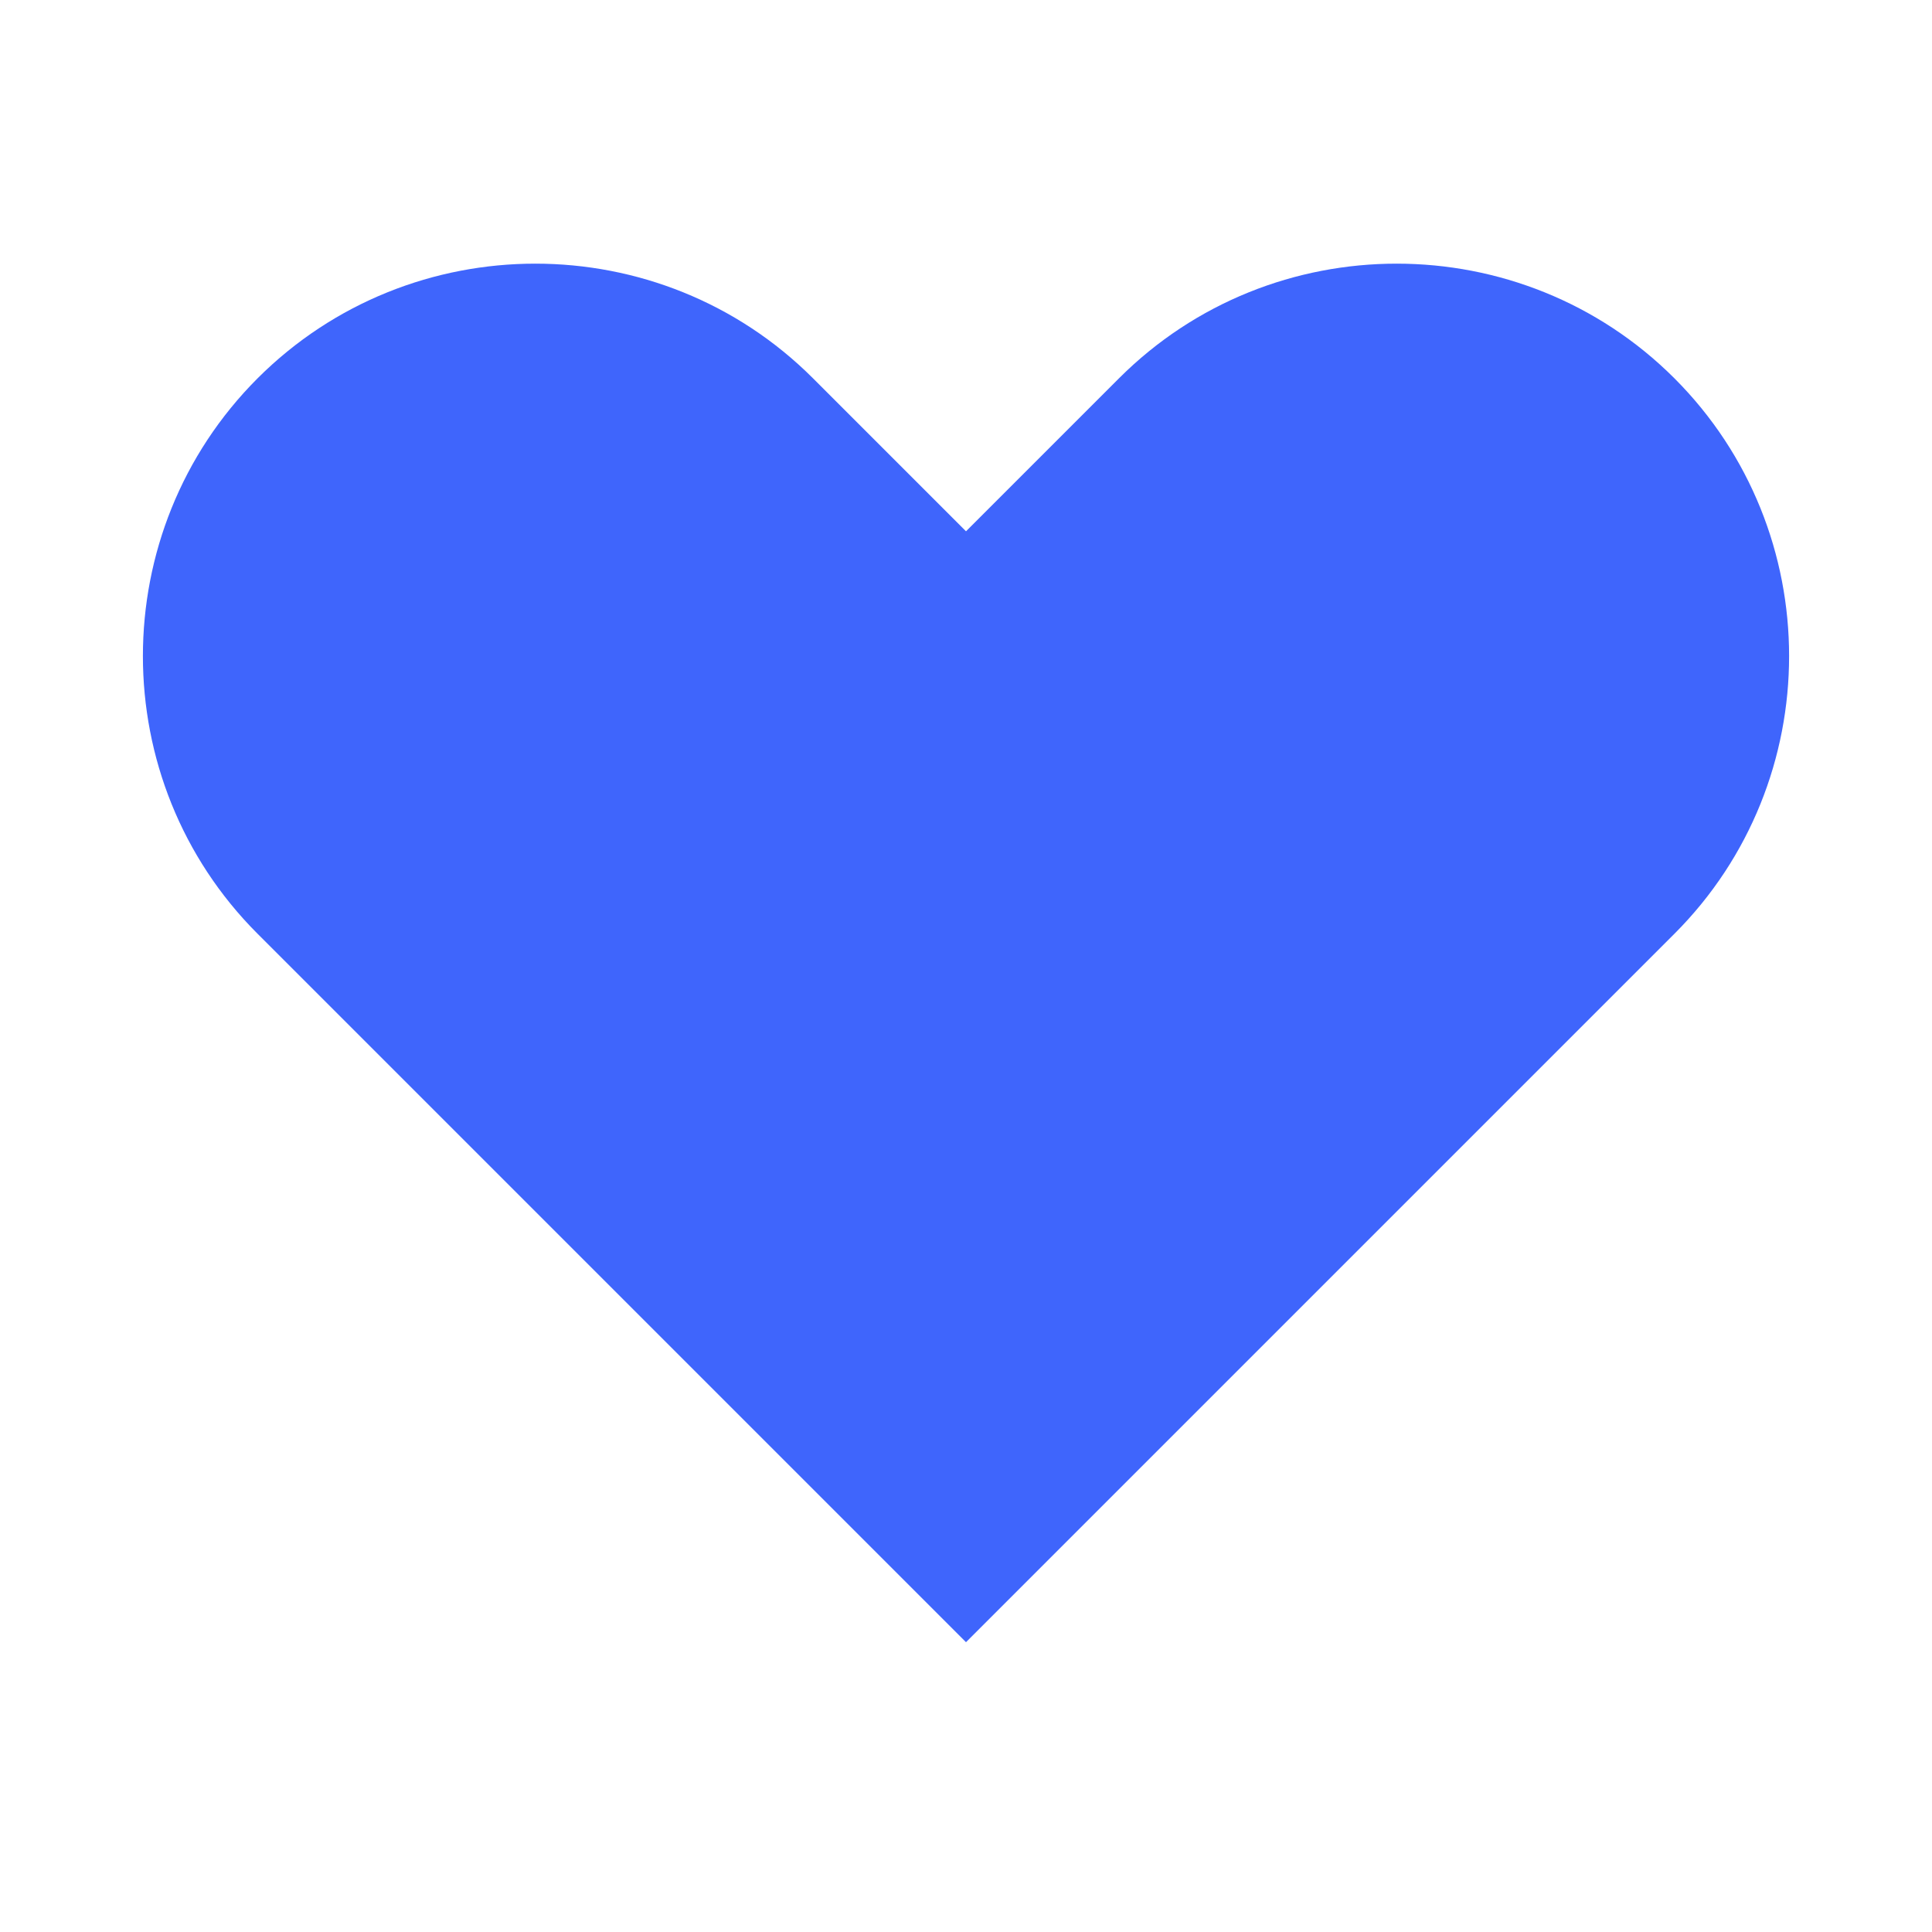
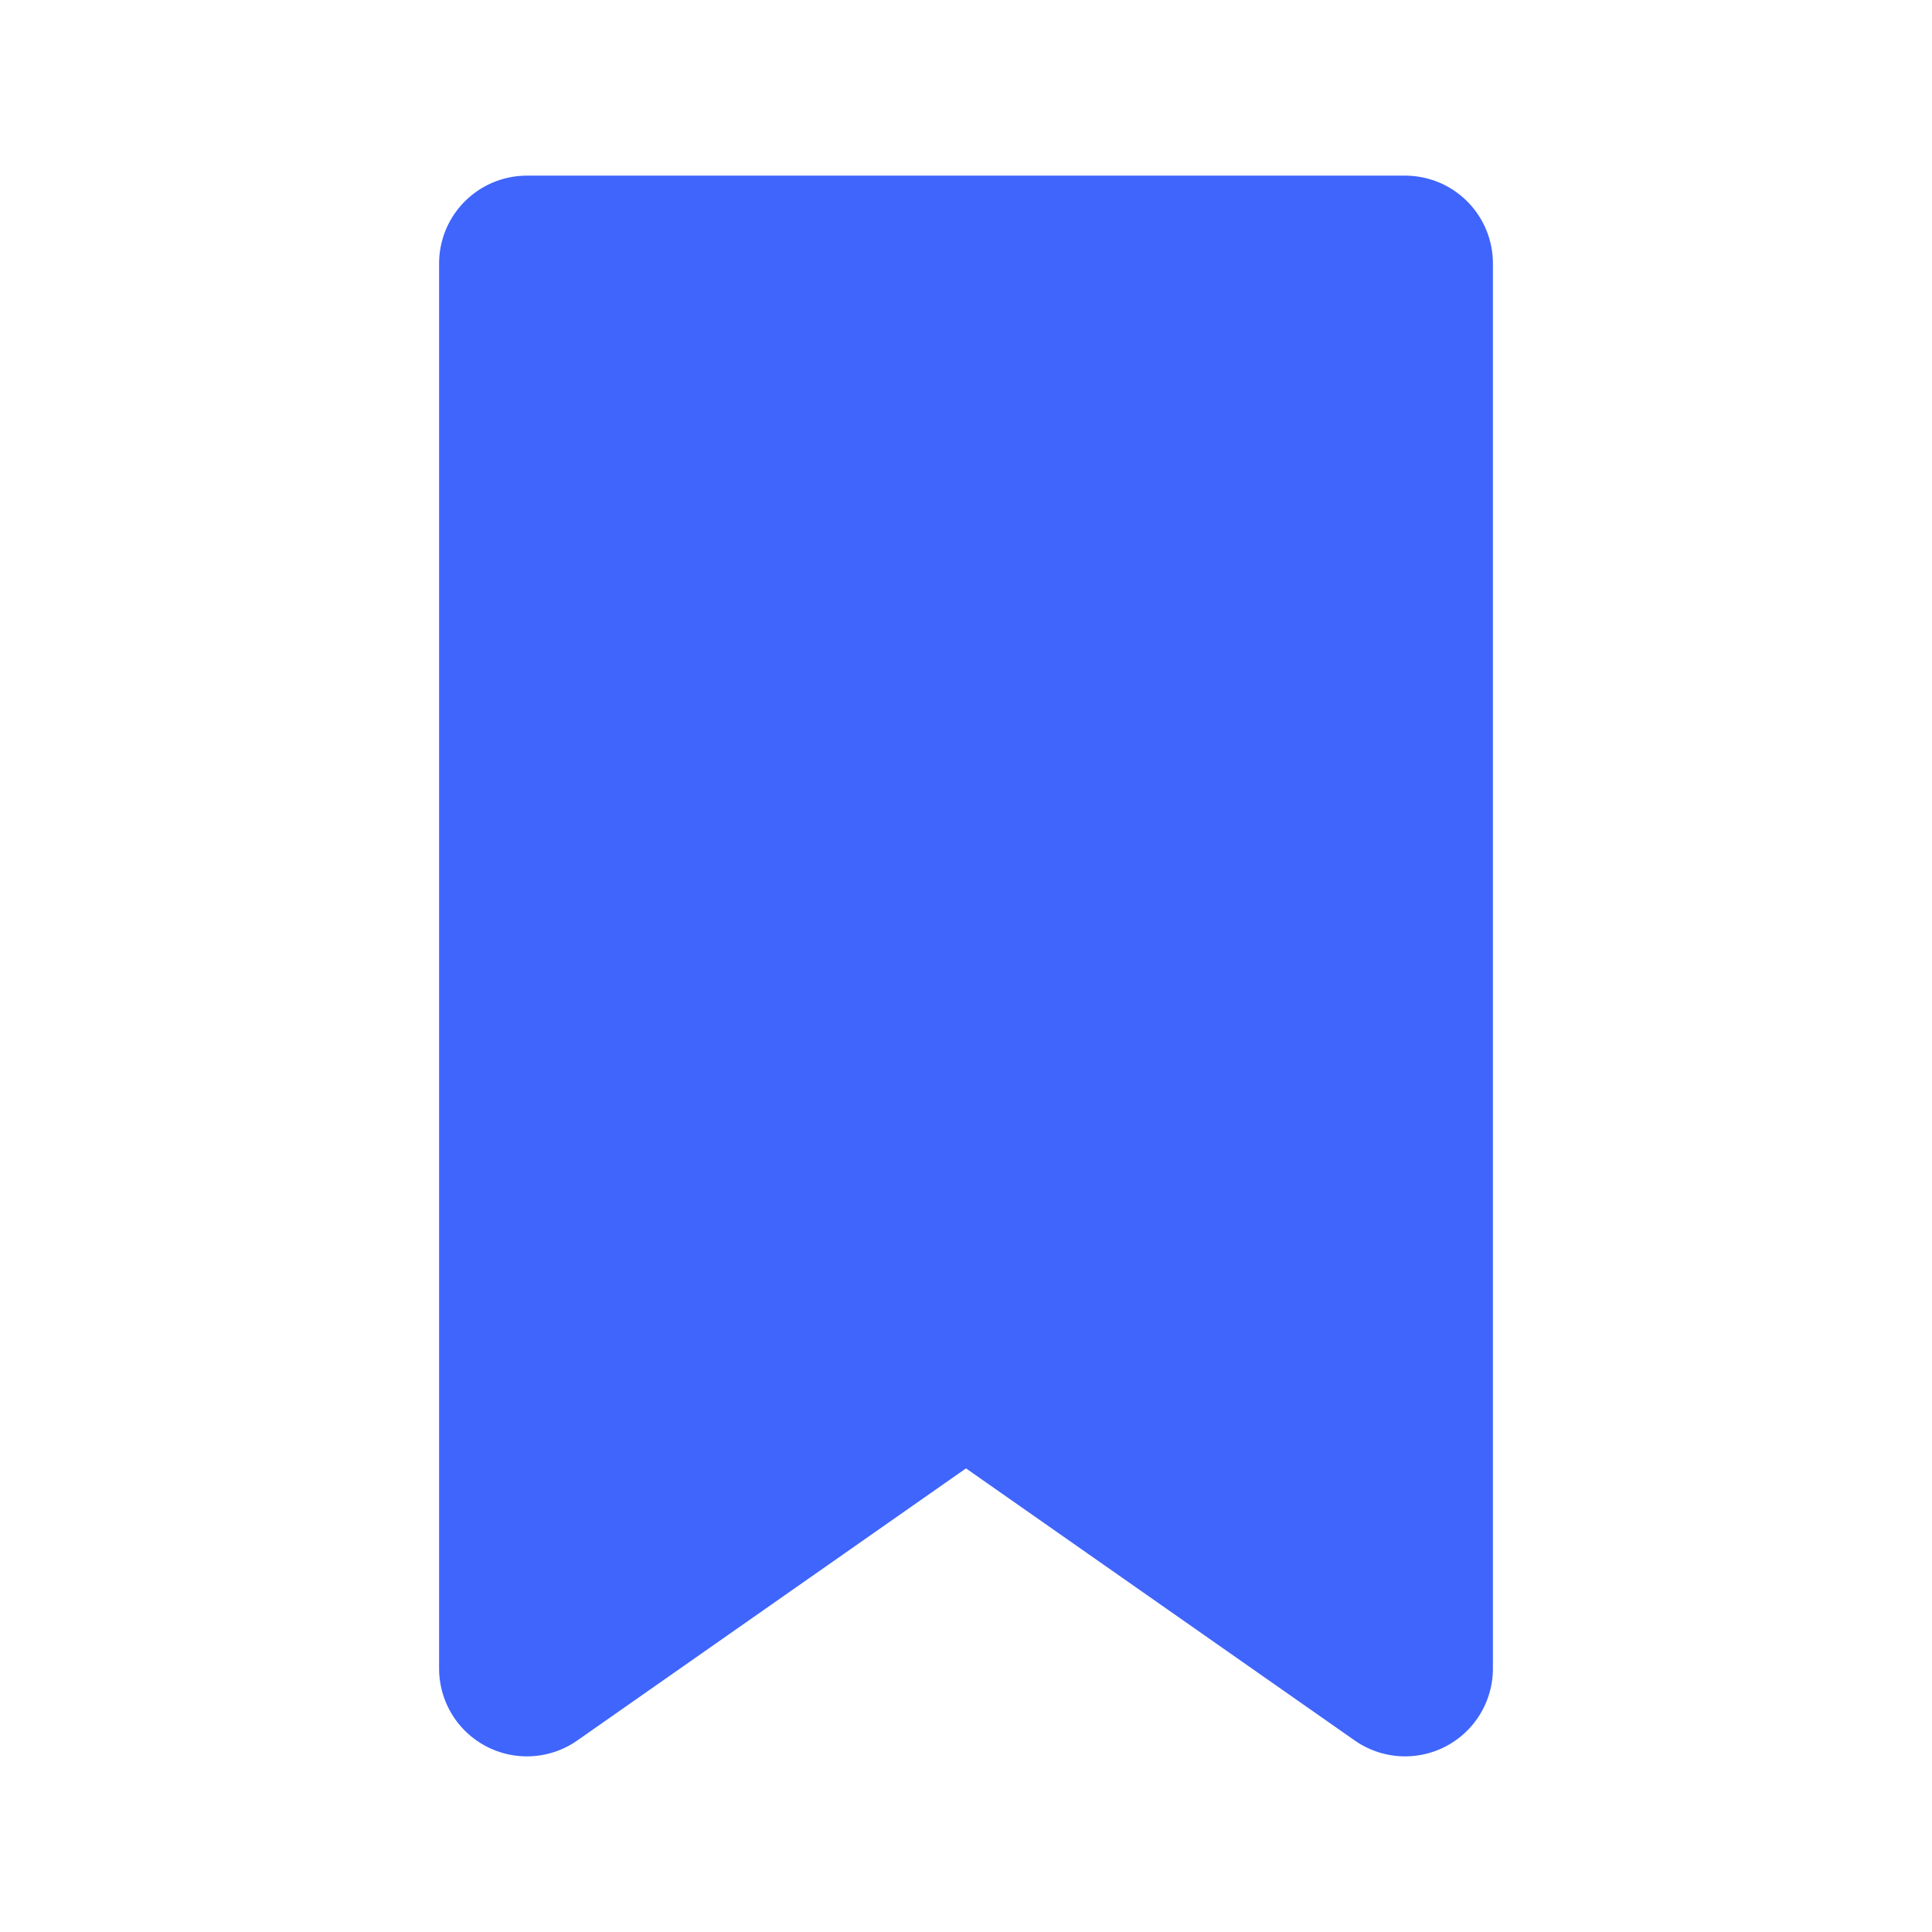
- <svg xmlns="http://www.w3.org/2000/svg" preserveAspectRatio="none" overflow="visible" style="display: block;" width="22" height="22" viewBox="0 0 22 22" fill="none">
-   <g id="Saved save icon">
-     <path id="Vector" d="M19.067 4.308C17.325 2.567 14.483 2.567 12.742 4.308L11 6.05L9.258 4.308C7.517 2.567 4.675 2.567 2.933 4.308C1.192 6.05 1.192 8.892 2.933 10.633L11 18.7L19.067 10.633C20.808 8.892 20.808 6.05 19.067 4.308Z" fill="#3F65FC" />
-   </g>
+ <svg xmlns="http://www.w3.org/2000/svg" width="22" height="22" viewBox="0 0 22 22" fill="none">
+   <path d="M6 3H16V19L11 15.5L6 19V3Z" fill="#3F65FC" stroke="#3F65FC" stroke-width="2" stroke-linecap="round" stroke-linejoin="round" />
</svg>
